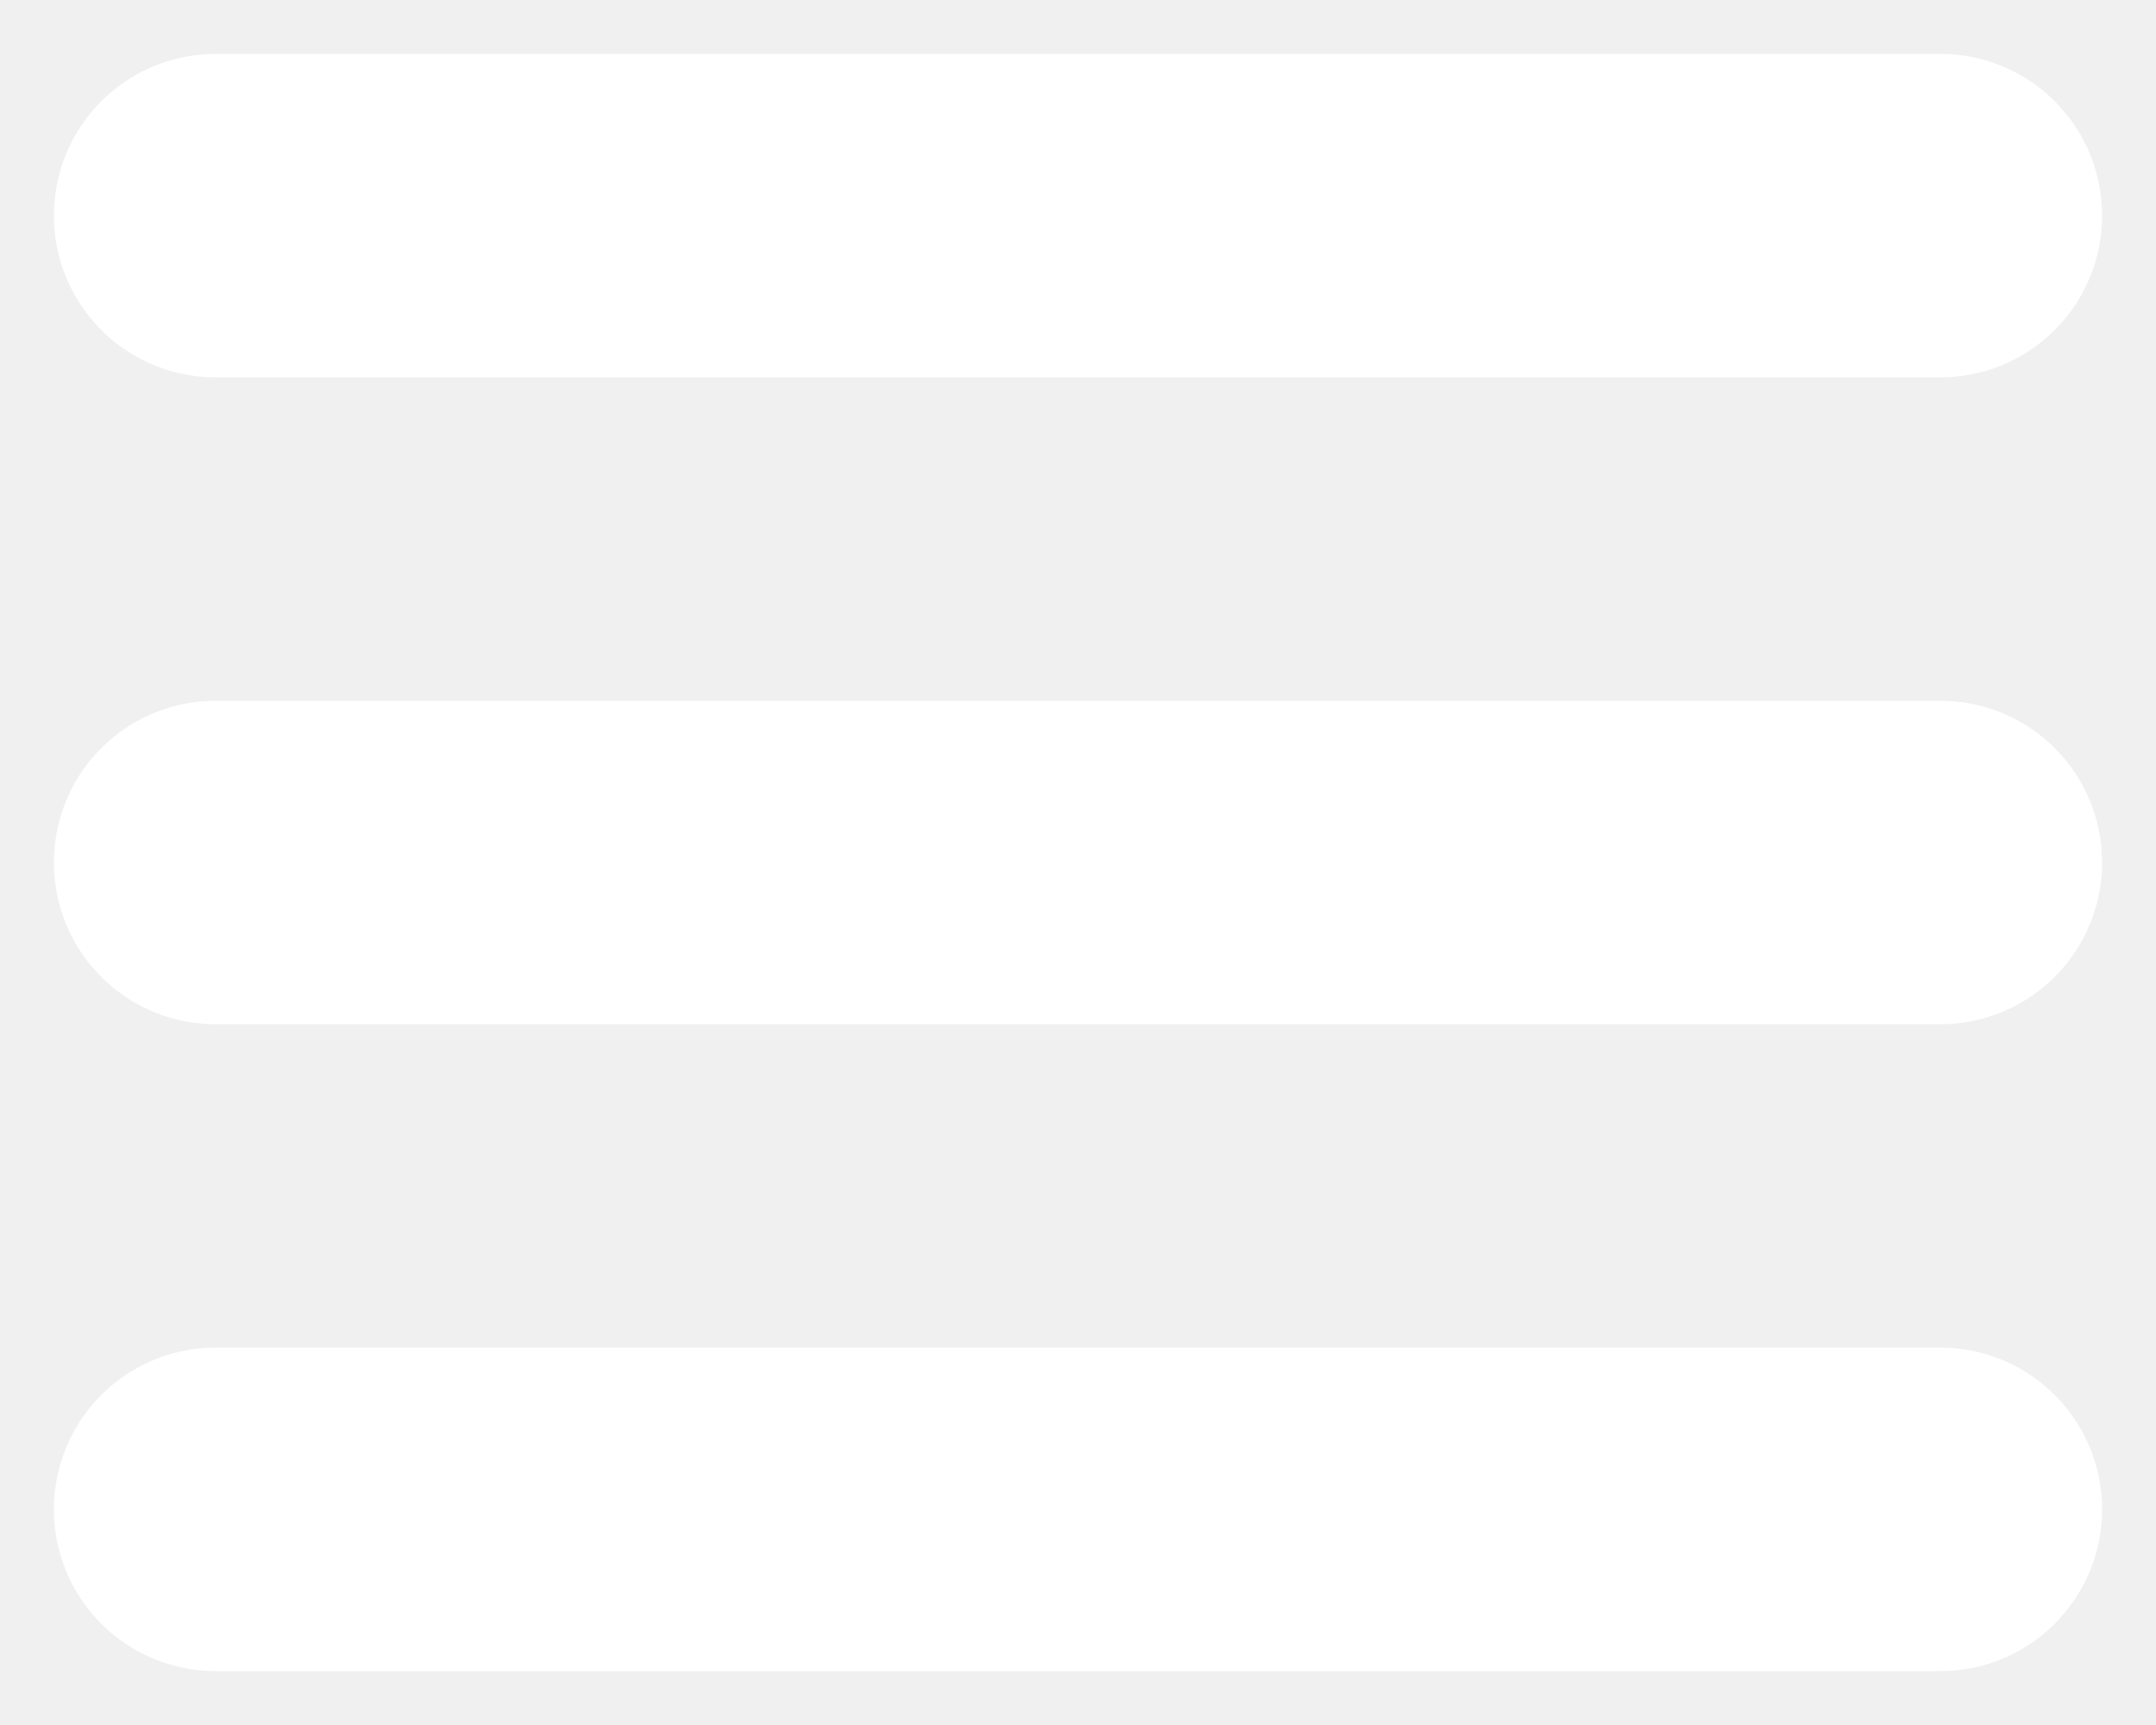
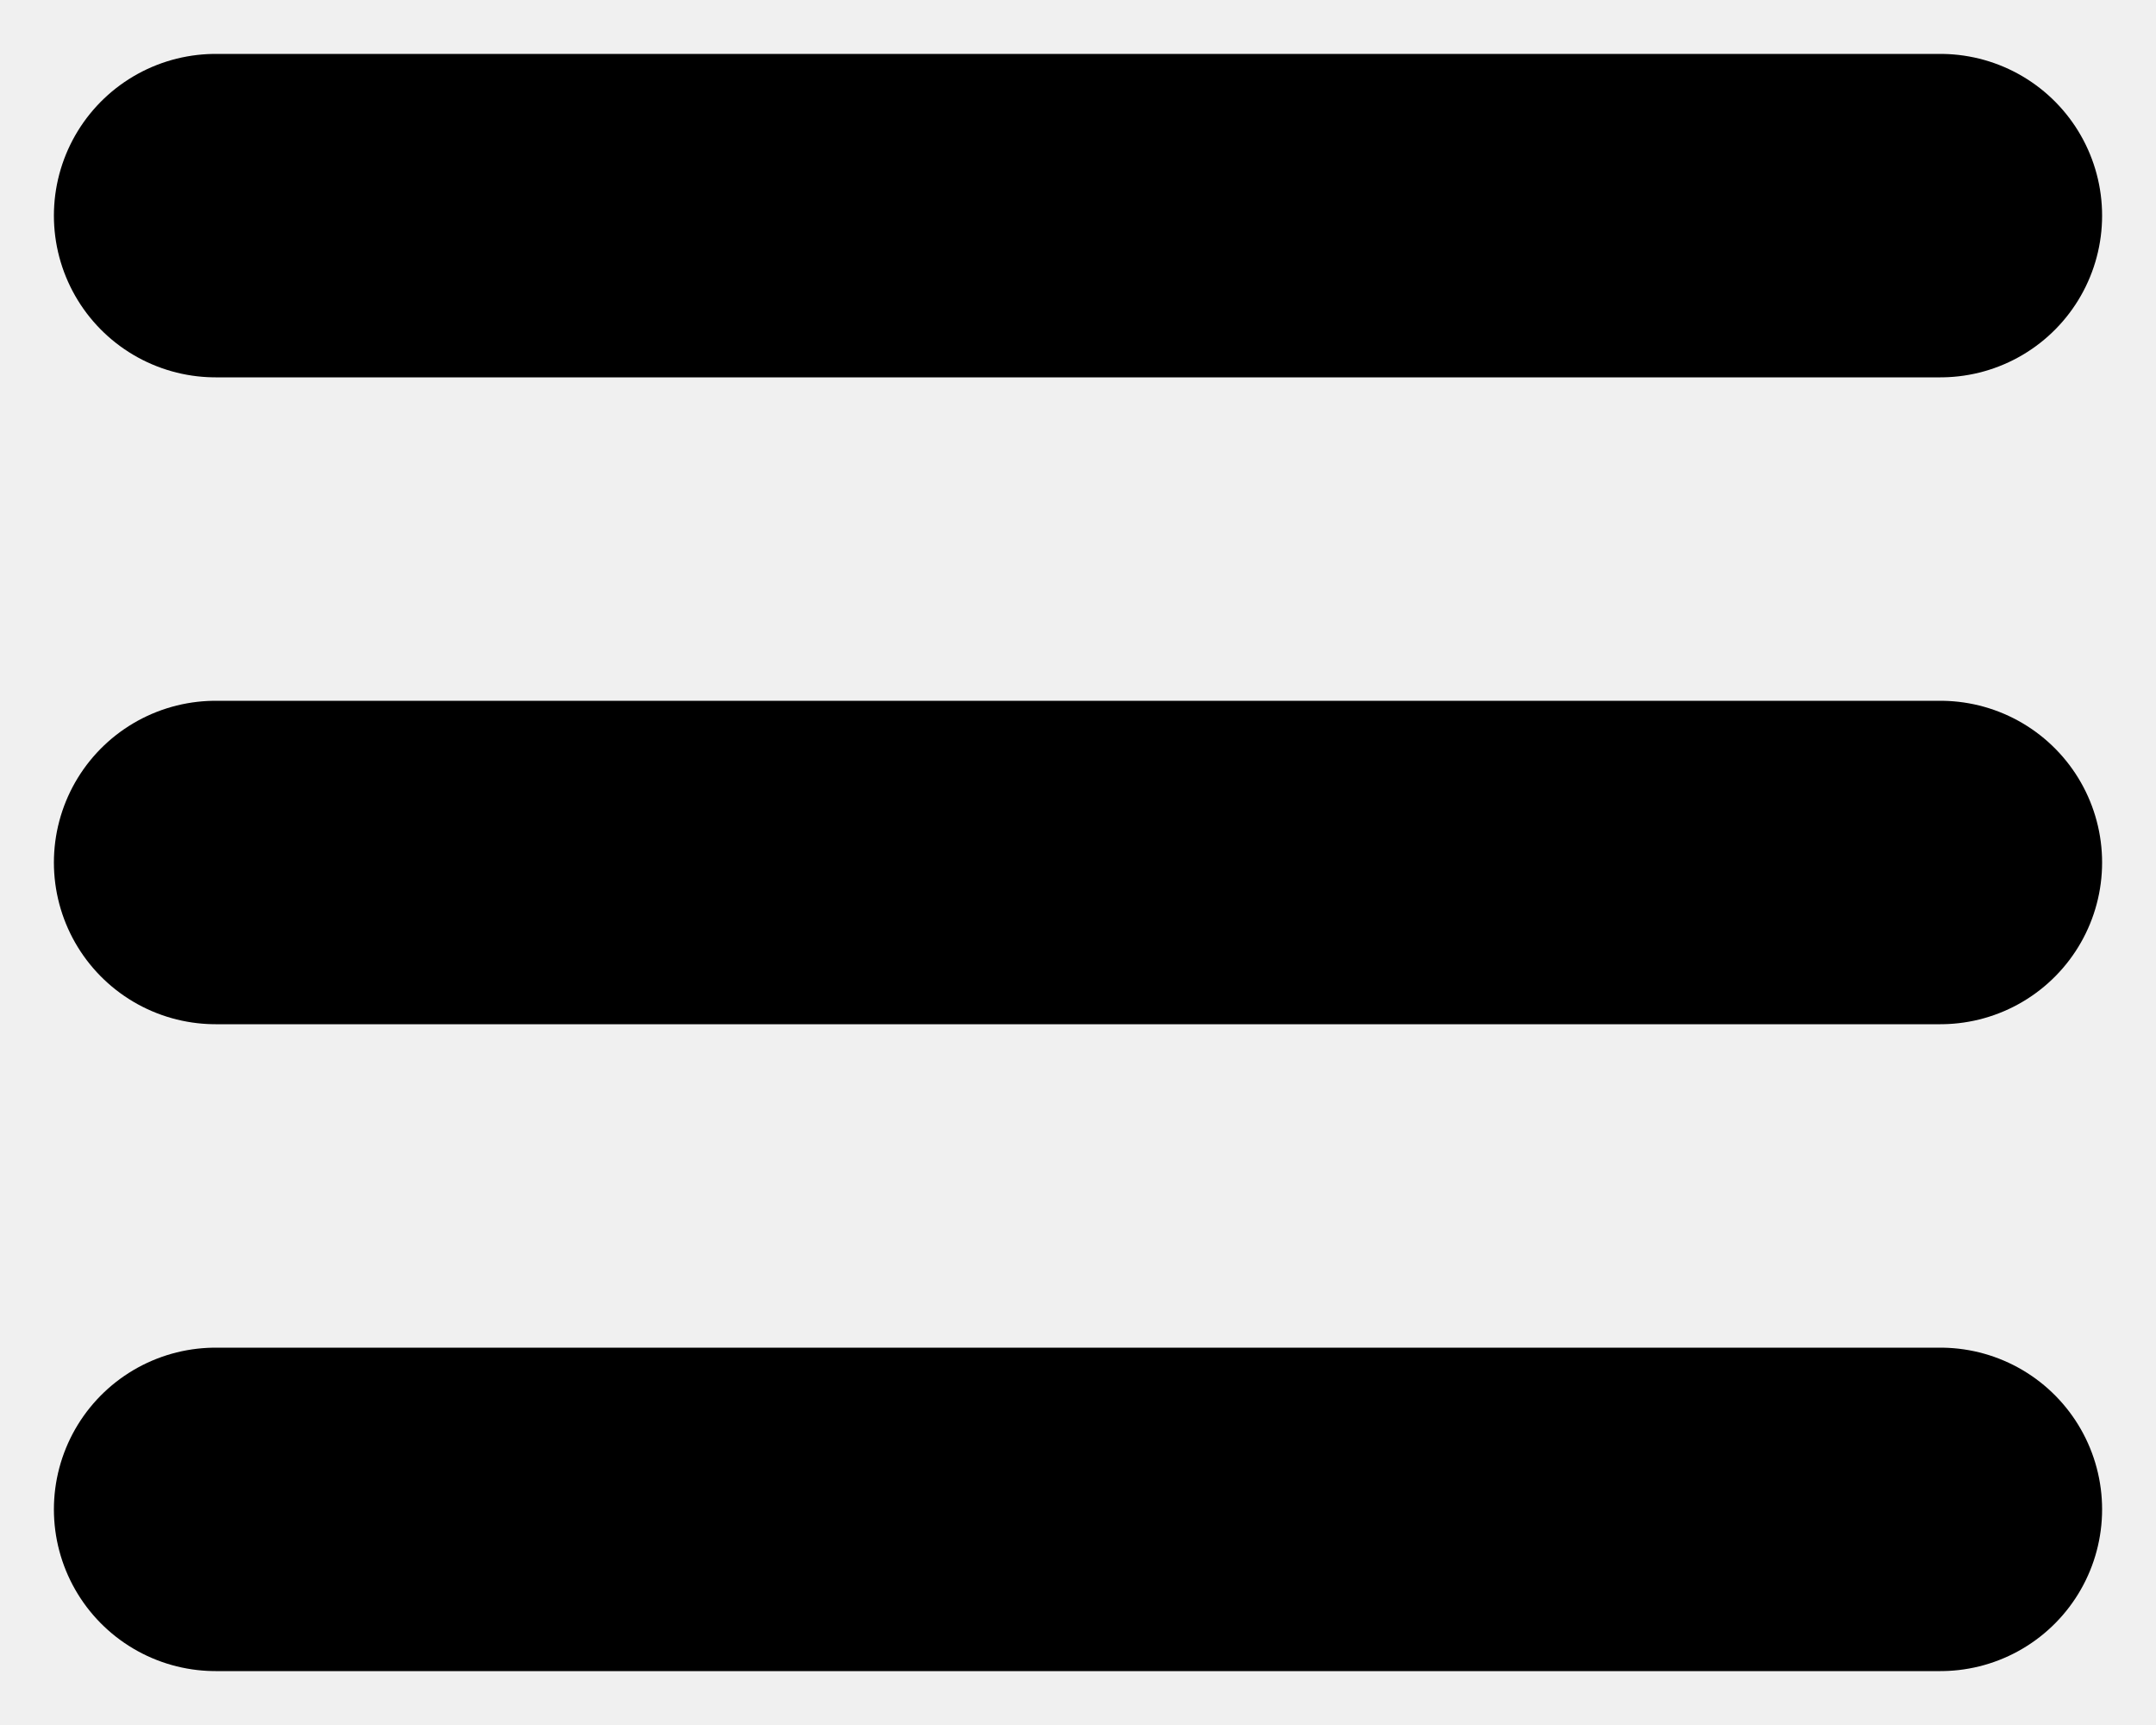
<svg xmlns="http://www.w3.org/2000/svg" width="20" height="16" viewBox="0 0 20 16" fill="none">
-   <path d="M2 2H18" stroke="white" stroke-width="3" stroke-linecap="round" />
-   <path d="M2 14H18" stroke="white" stroke-width="3" stroke-linecap="round" />
-   <path d="M2 8H18" stroke="white" stroke-width="3" stroke-linecap="round" />
+   <path d="M2 2H18" stroke="black" stroke-width="3" stroke-linecap="round" />
+   <path d="M2 14H18" stroke="black" stroke-width="3" stroke-linecap="round" />
+   <path d="M2 8H18" stroke="black" stroke-width="3" stroke-linecap="round" />
</svg>
